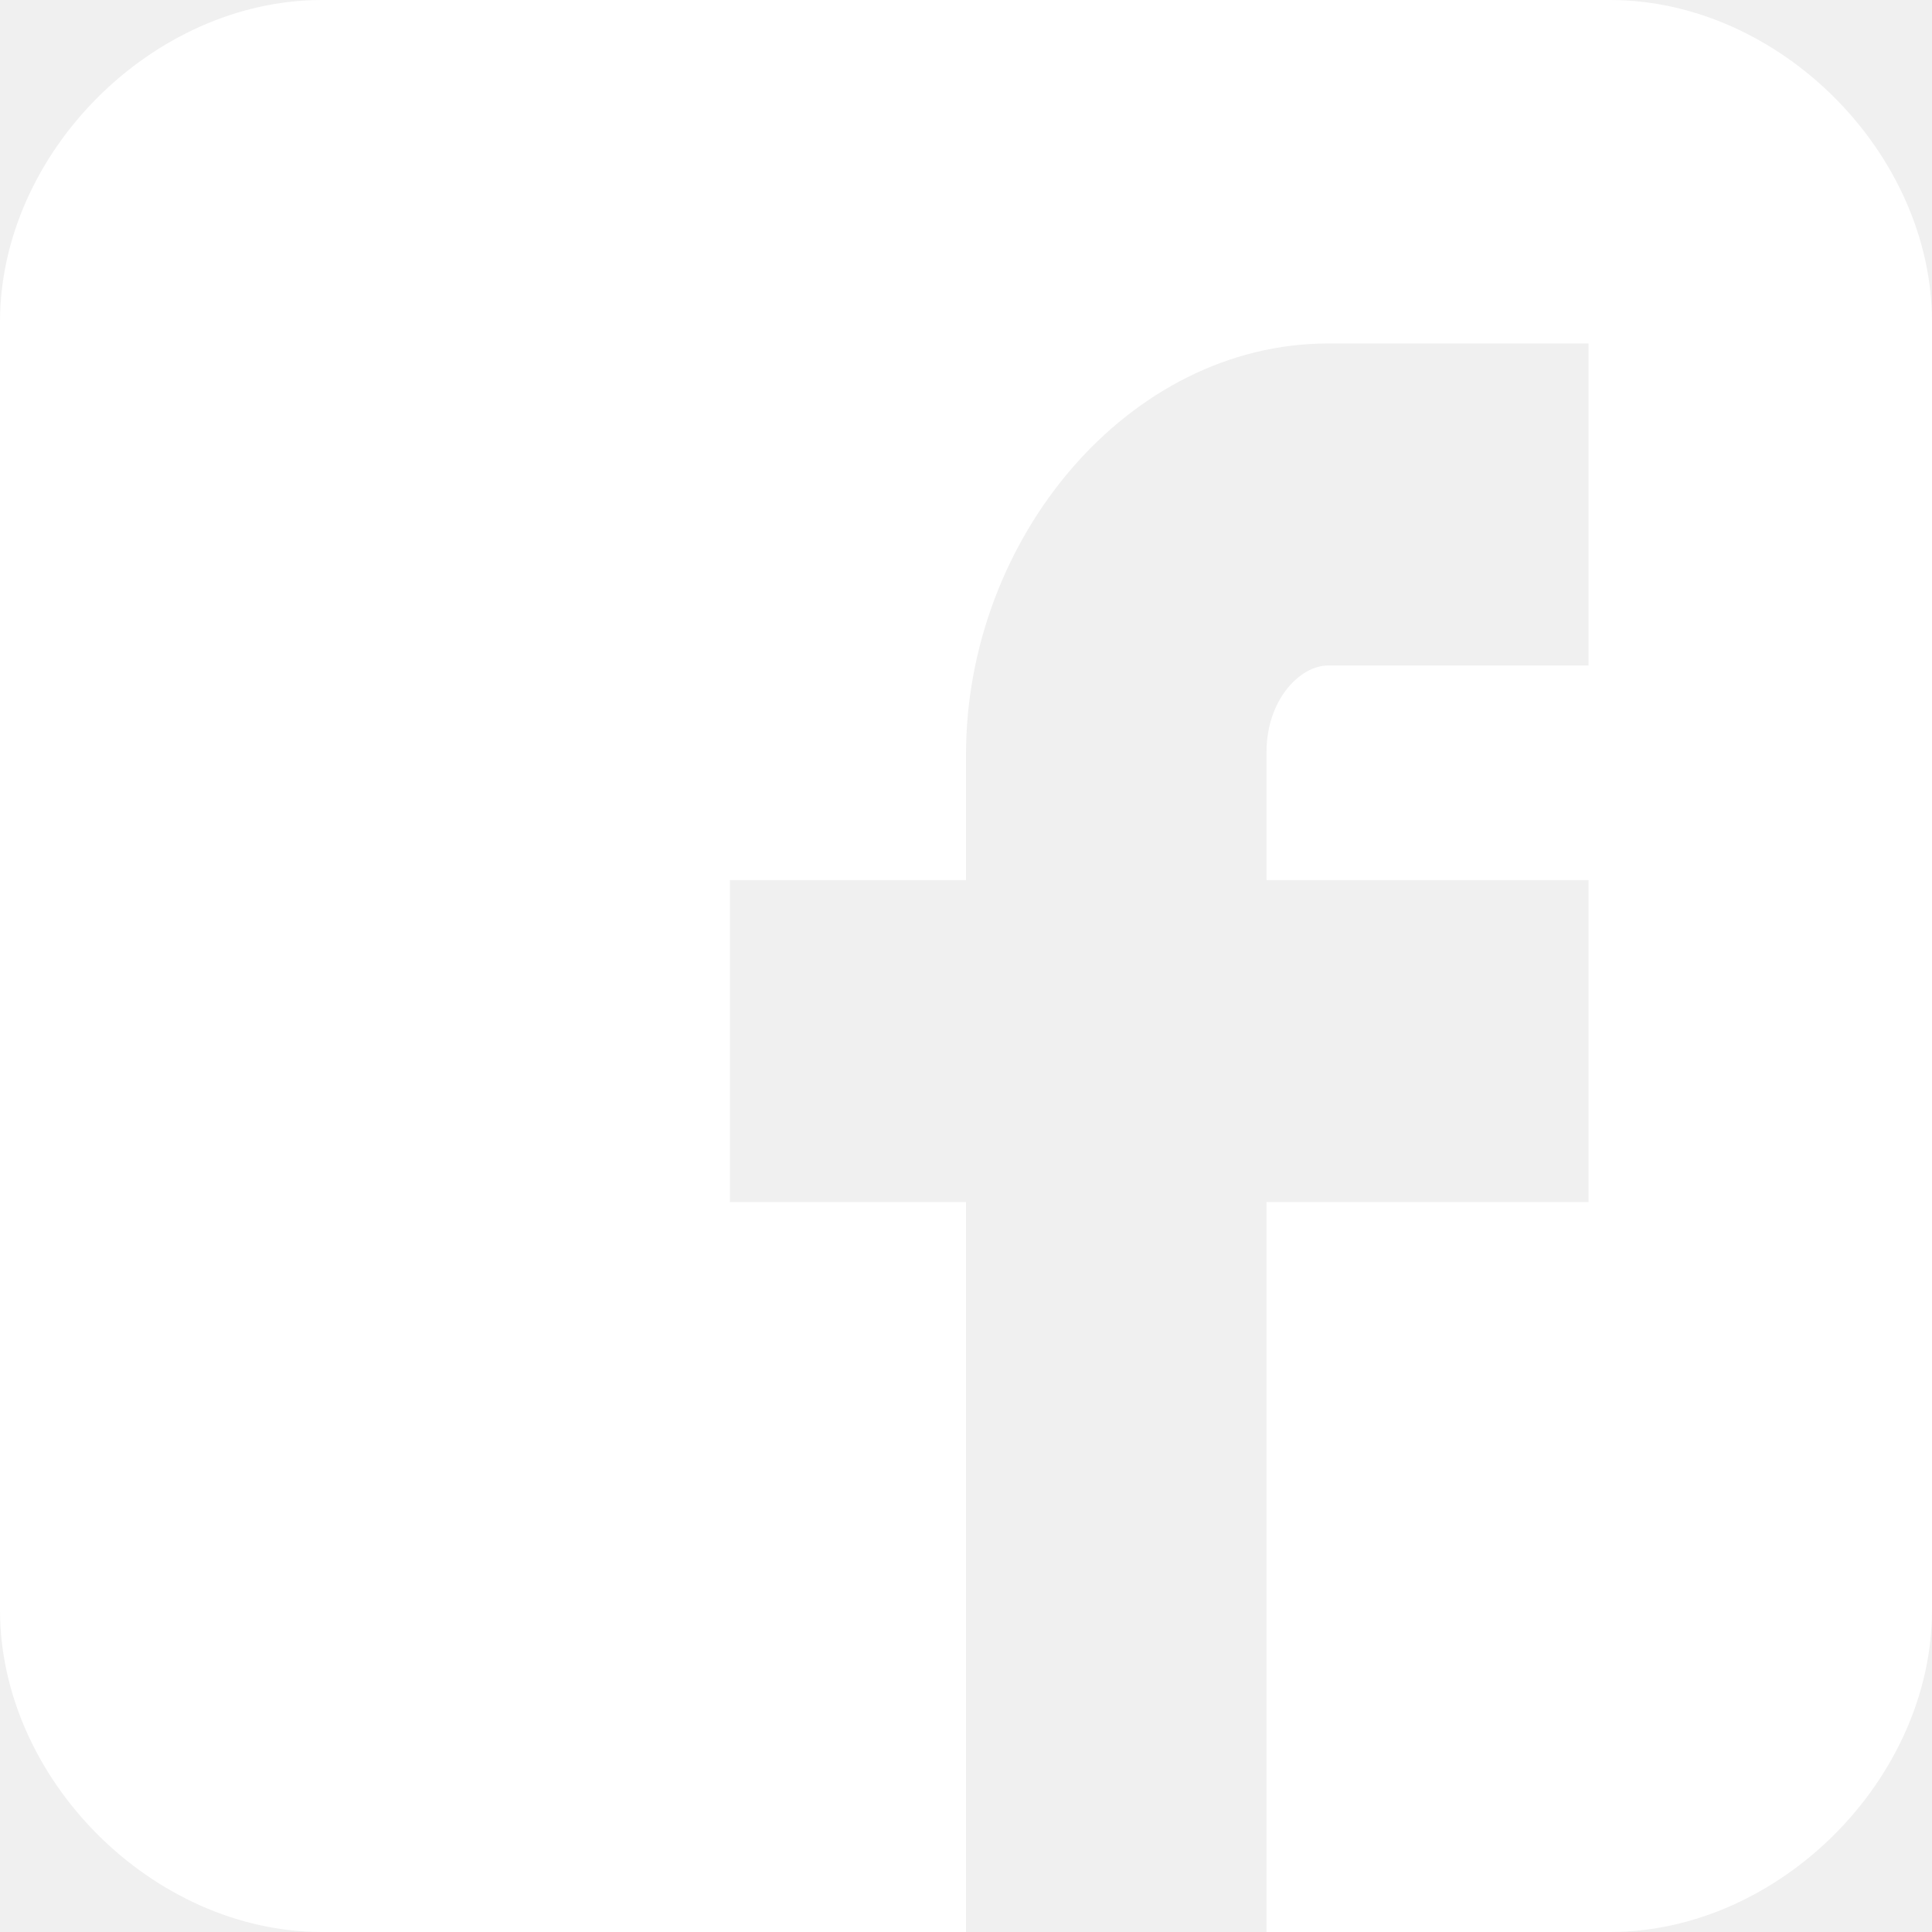
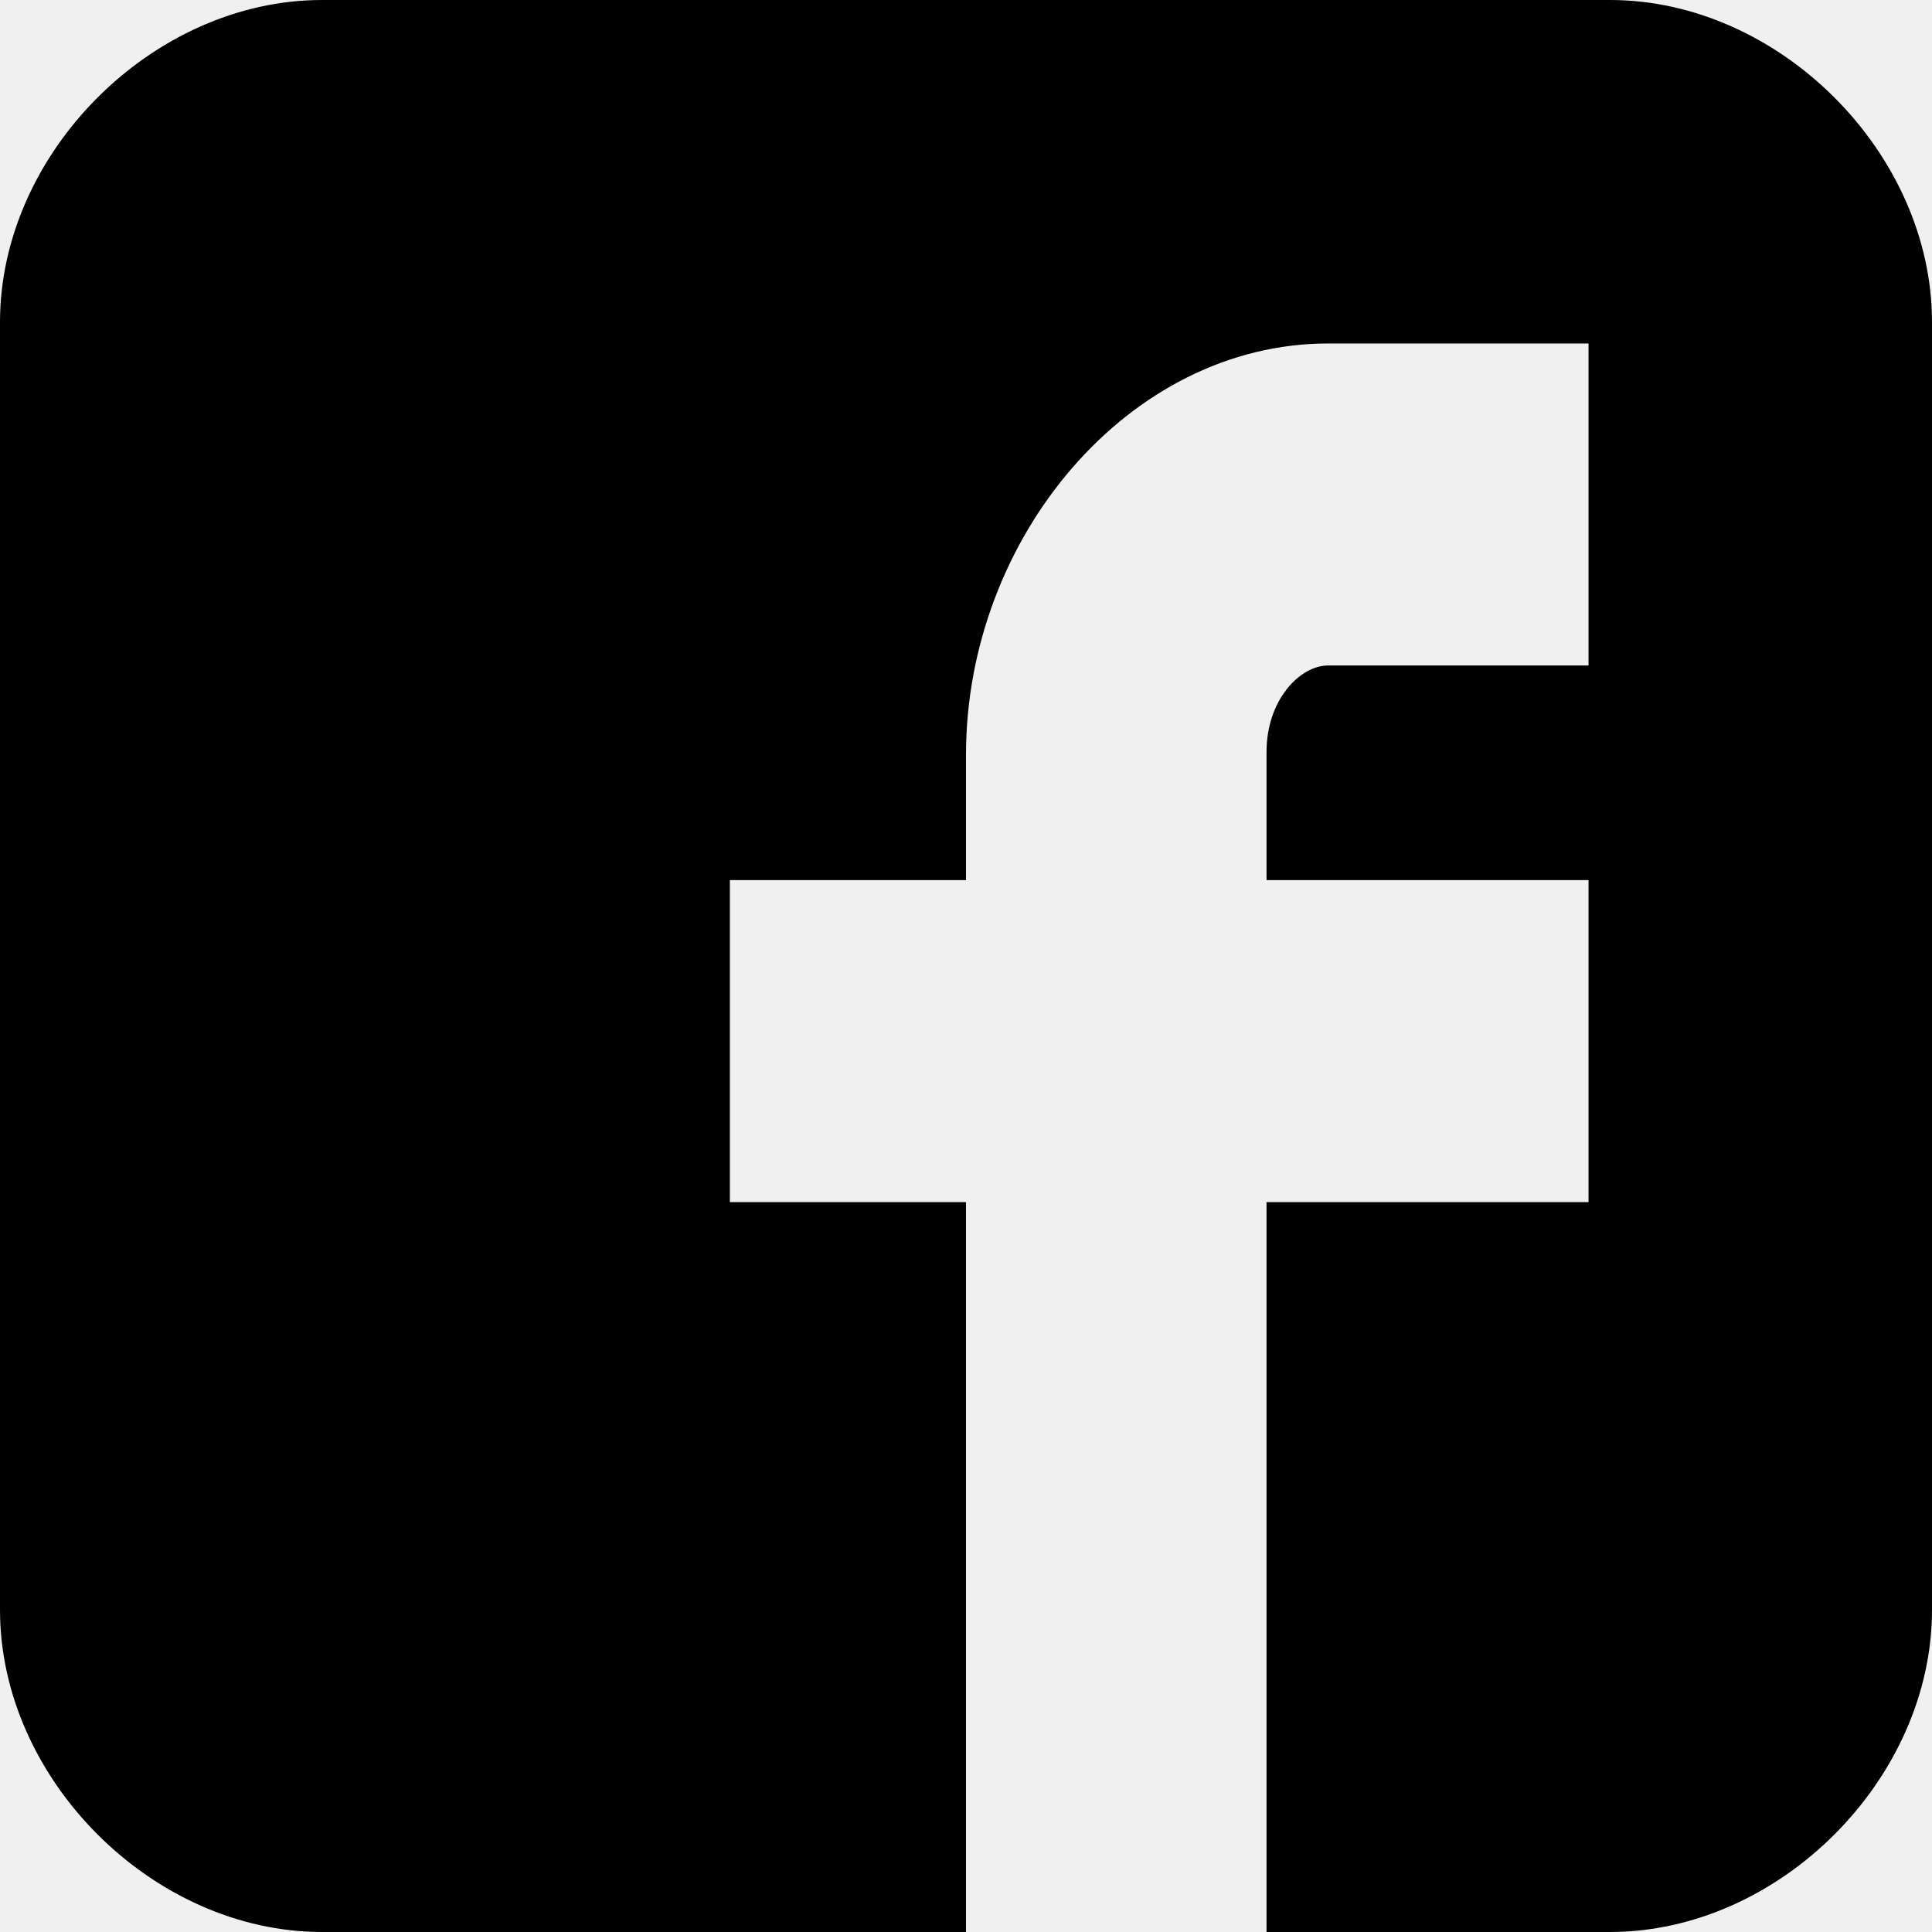
<svg xmlns="http://www.w3.org/2000/svg" version="1.1" id="Capa_1" x="0px" y="0px" width="90px" height="90px" viewBox="0 0 90 90" style="enable-background:new 0 0 90 90;" xml:space="preserve">
  <g>
-     <path fill="#fff" id="Facebook__x28_alt_x29_" d="M90,15.001C90,7.119,82.884,0,75,0H15C7.116,0,0,7.119,0,15.001v59.998   C0,82.881,7.116,90,15.001,90H45V56H34V41h11v-5.844C45,25.077,52.568,16,61.875,16H74v15H61.875C60.548,31,59,32.611,59,35.024V41   h15v15H59v34h16c7.884,0,15-7.119,15-15.001V15.001z" />
+     <path id="Facebook__x28_alt_x29_" d="M90,15.001C90,7.119,82.884,0,75,0H15C7.116,0,0,7.119,0,15.001v59.998   C0,82.881,7.116,90,15.001,90H45V56H34V41h11v-5.844C45,25.077,52.568,16,61.875,16H74v15H61.875C60.548,31,59,32.611,59,35.024V41   h15v15H59v34h16c7.884,0,15-7.119,15-15.001V15.001z" />
  </g>
  <g>
</g>
  <g>
</g>
  <g>
</g>
  <g>
</g>
  <g>
</g>
  <g>
</g>
  <g>
</g>
  <g>
</g>
  <g>
</g>
  <g>
</g>
  <g>
</g>
  <g>
</g>
  <g>
</g>
  <g>
</g>
  <g>
</g>
</svg>
